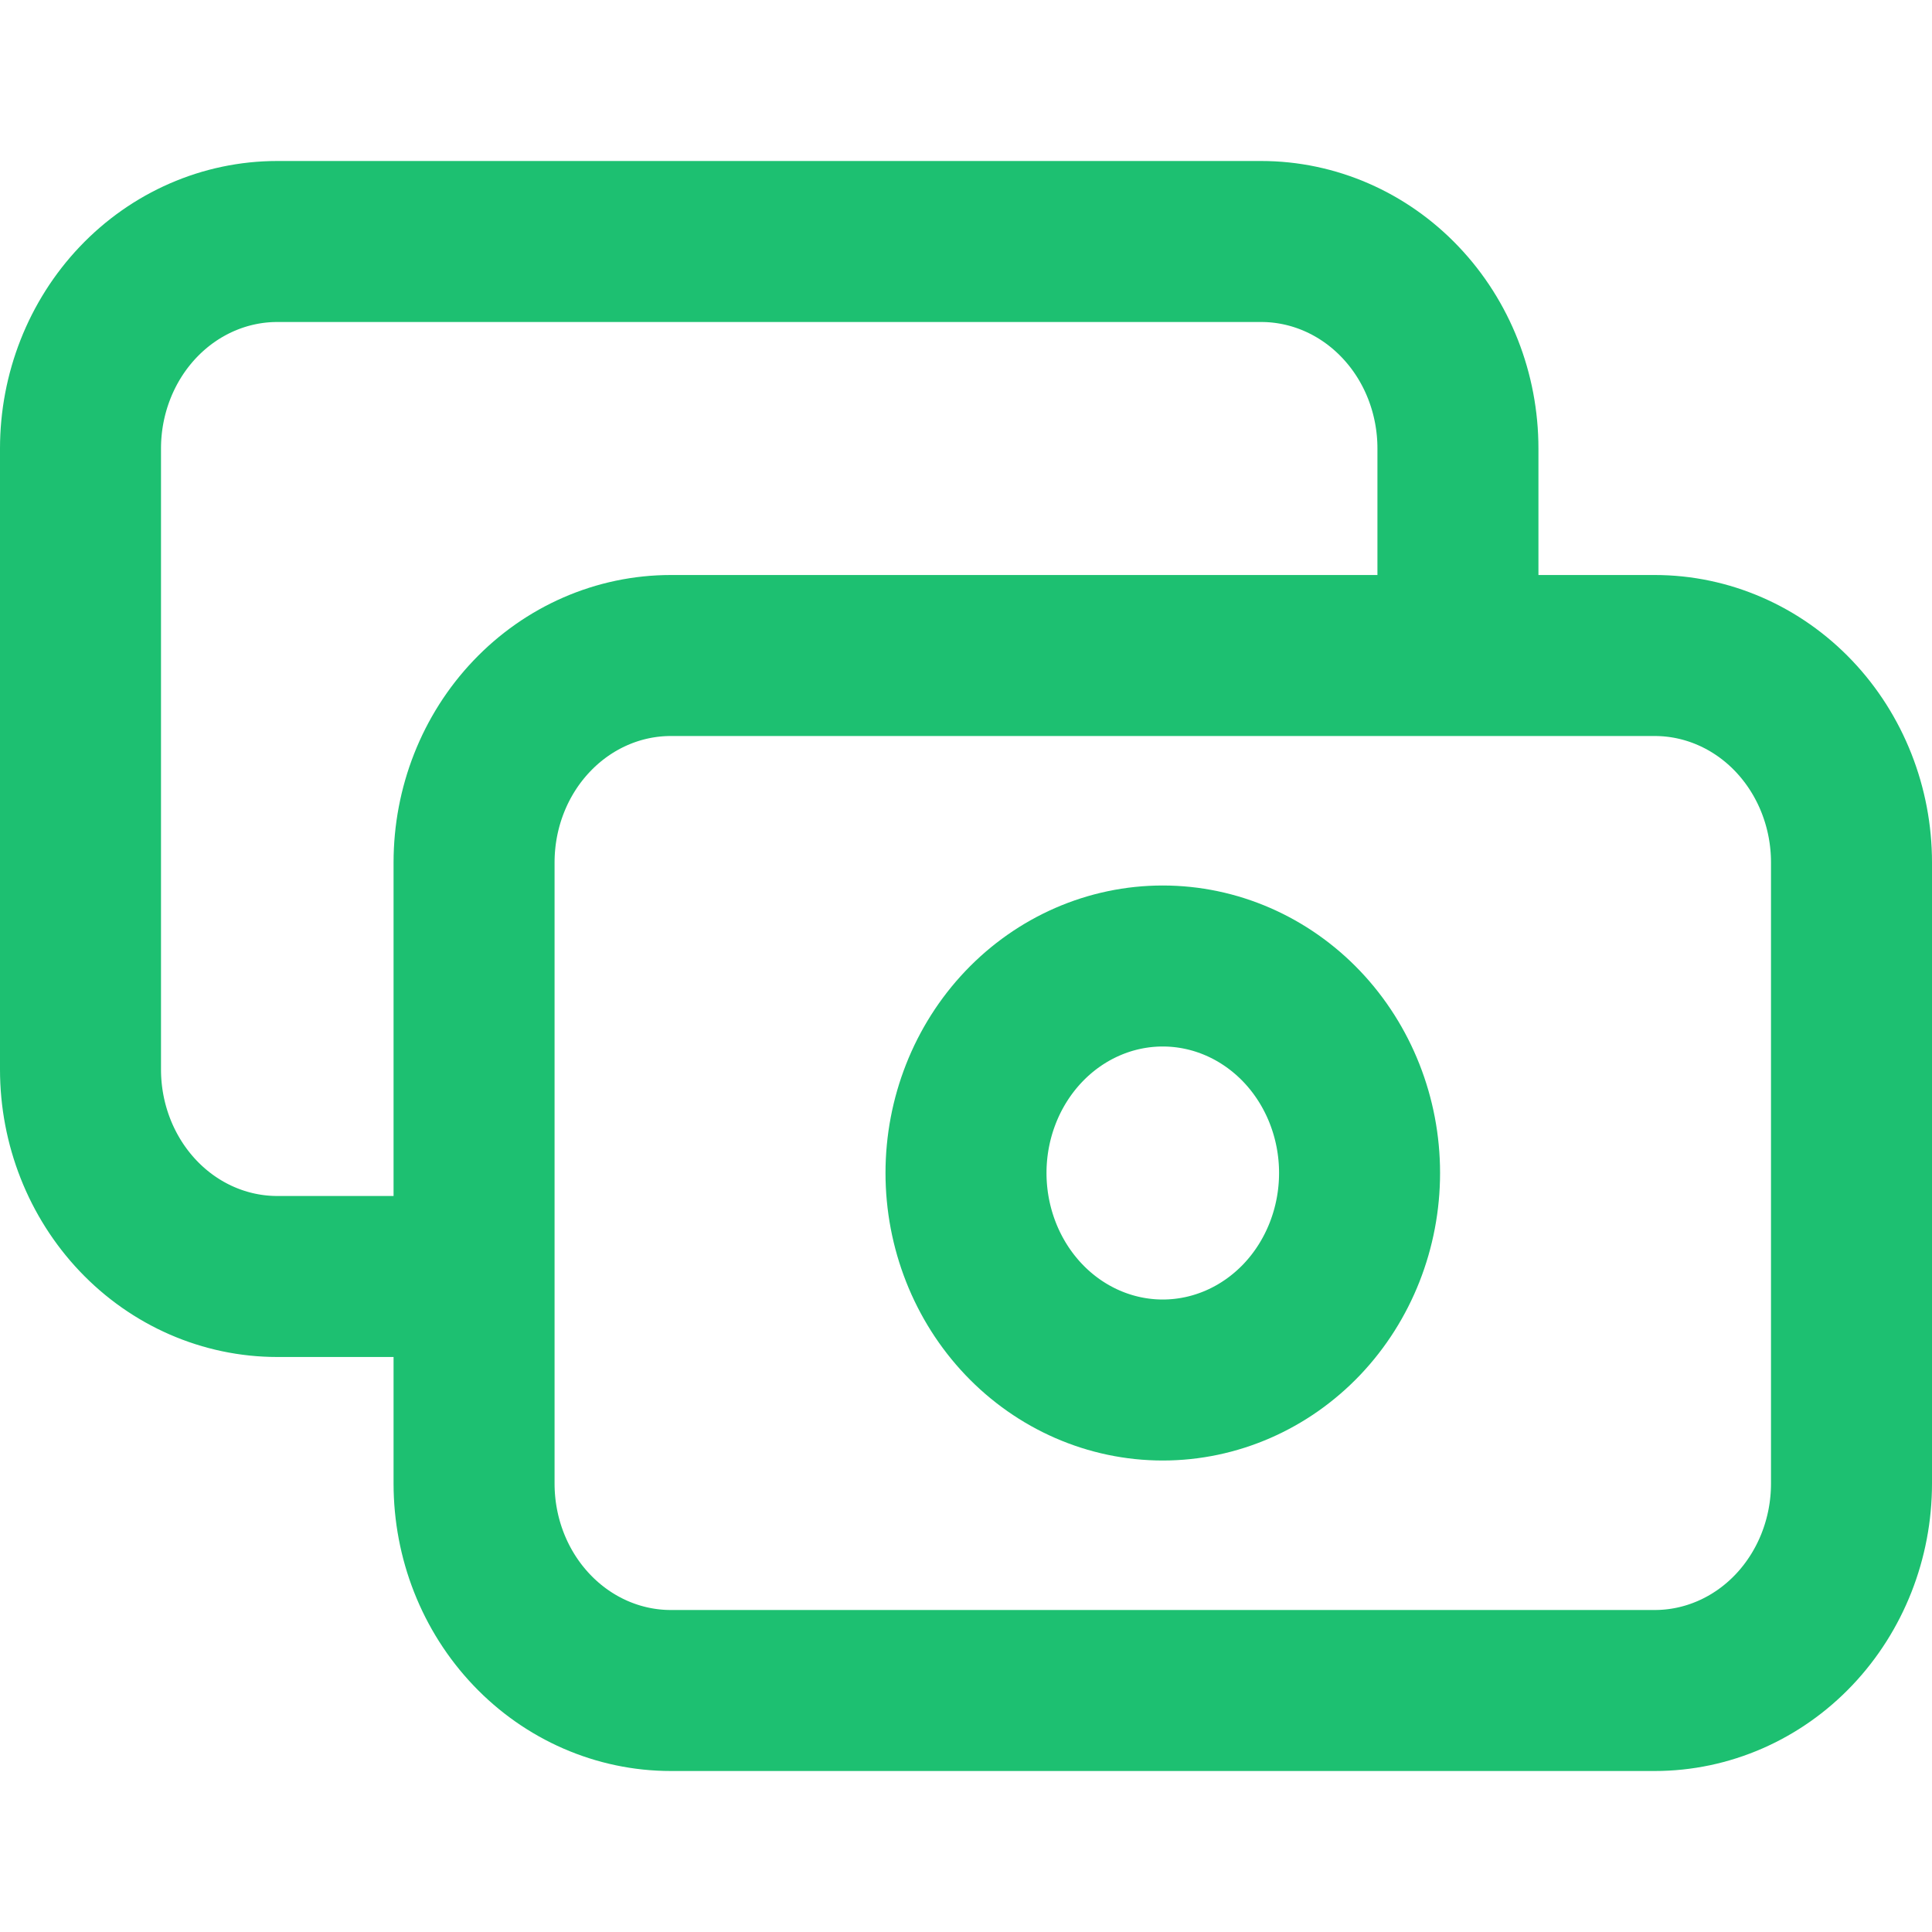
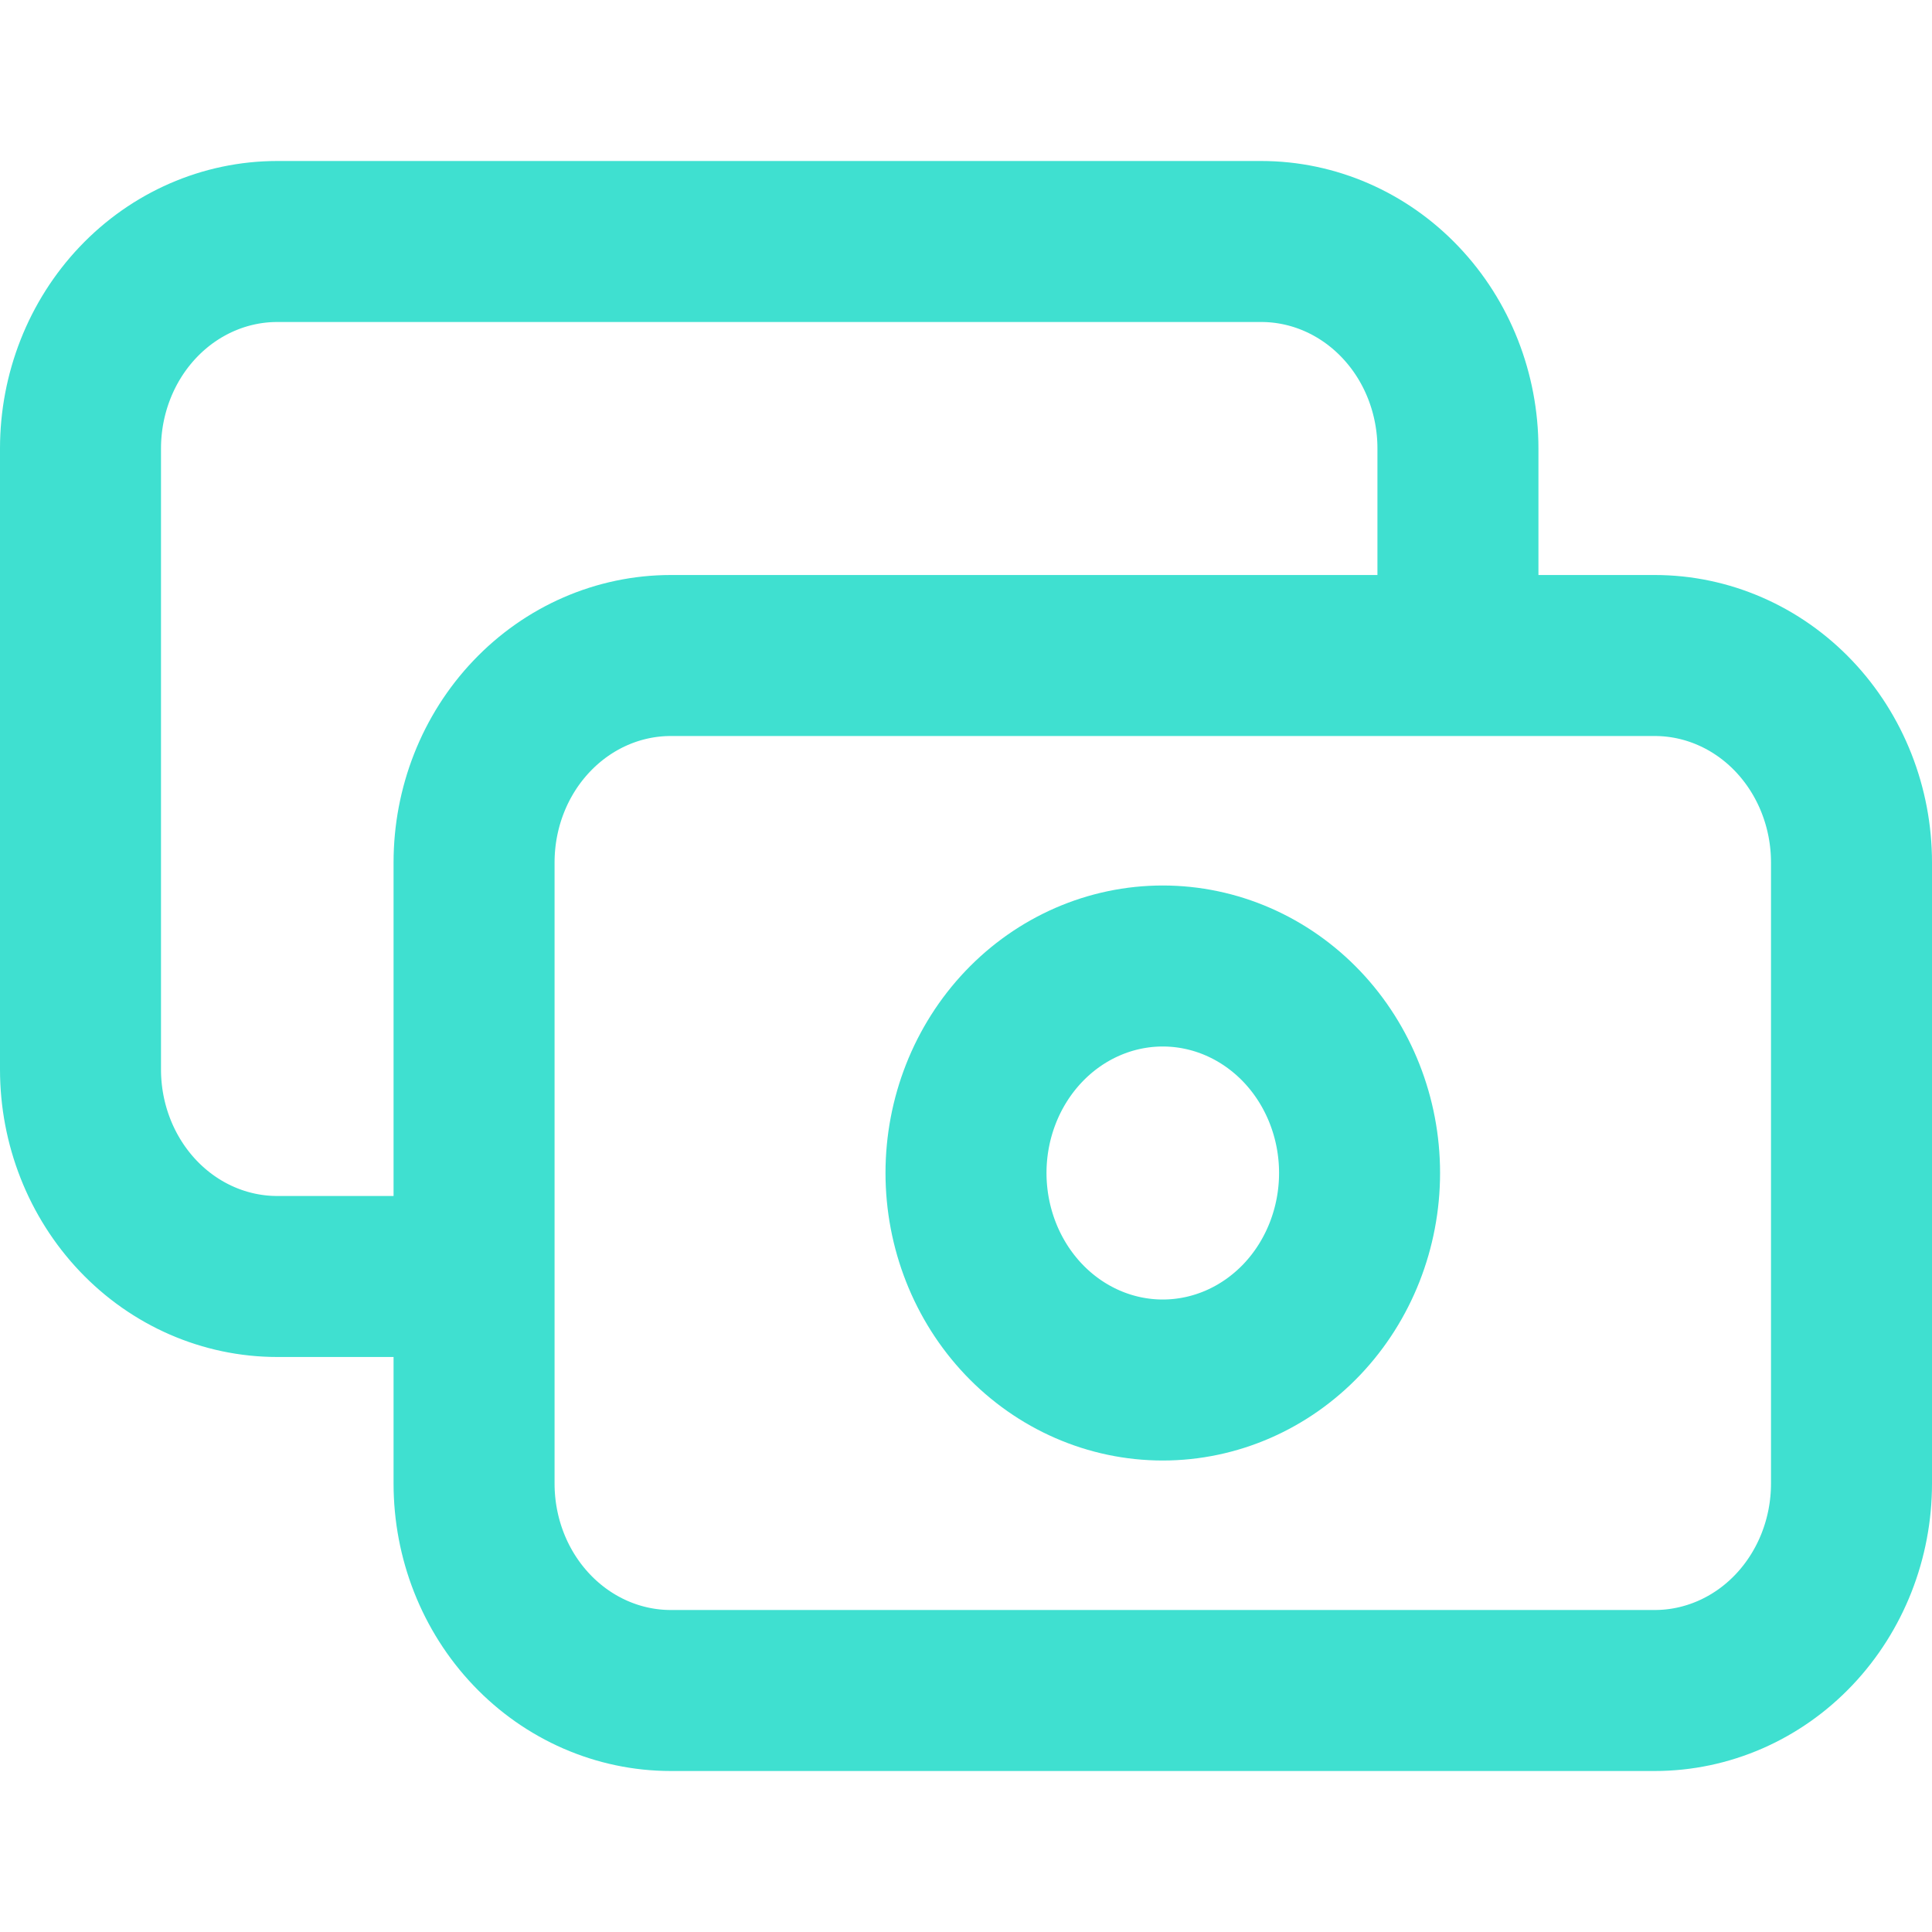
<svg xmlns="http://www.w3.org/2000/svg" width="24" height="24" viewBox="0 0 24 24" fill="none">
-   <path d="M18.111 8.143V5.571C18.111 4.889 17.854 4.235 17.395 3.753C16.937 3.271 16.315 3 15.667 3H3.444C2.796 3 2.174 3.271 1.716 3.753C1.258 4.235 1 4.889 1 5.571V13.286C1 13.968 1.258 14.622 1.716 15.104C2.174 15.586 2.796 15.857 3.444 15.857H5.889M8.333 21H20.556C21.204 21 21.826 20.729 22.284 20.247C22.742 19.765 23 19.111 23 18.429V10.714C23 10.032 22.742 9.378 22.284 8.896C21.826 8.414 21.204 8.143 20.556 8.143H8.333C7.685 8.143 7.063 8.414 6.605 8.896C6.146 9.378 5.889 10.032 5.889 10.714V18.429C5.889 19.111 6.146 19.765 6.605 20.247C7.063 20.729 7.685 21 8.333 21ZM16.889 14.571C16.889 15.253 16.631 15.908 16.173 16.39C15.714 16.872 15.093 17.143 14.444 17.143C13.796 17.143 13.174 16.872 12.716 16.39C12.258 15.908 12 15.253 12 14.571C12 13.889 12.258 13.235 12.716 12.753C13.174 12.271 13.796 12 14.444 12C15.093 12 15.714 12.271 16.173 12.753C16.631 13.235 16.889 13.889 16.889 14.571Z" stroke="#1DC071" stroke-width="2" stroke-linecap="round" stroke-linejoin="round" />
+   <path d="M18.111 8.143V5.571C18.111 4.889 17.854 4.235 17.395 3.753C16.937 3.271 16.315 3 15.667 3H3.444C2.796 3 2.174 3.271 1.716 3.753C1.258 4.235 1 4.889 1 5.571V13.286C1 13.968 1.258 14.622 1.716 15.104C2.174 15.586 2.796 15.857 3.444 15.857H5.889M8.333 21H20.556C21.204 21 21.826 20.729 22.284 20.247C22.742 19.765 23 19.111 23 18.429V10.714C23 10.032 22.742 9.378 22.284 8.896C21.826 8.414 21.204 8.143 20.556 8.143H8.333C7.685 8.143 7.063 8.414 6.605 8.896C6.146 9.378 5.889 10.032 5.889 10.714V18.429C5.889 19.111 6.146 19.765 6.605 20.247C7.063 20.729 7.685 21 8.333 21ZM16.889 14.571C16.889 15.253 16.631 15.908 16.173 16.39C15.714 16.872 15.093 17.143 14.444 17.143C13.796 17.143 13.174 16.872 12.716 16.39C12.258 15.908 12 15.253 12 14.571C12 13.889 12.258 13.235 12.716 12.753C13.174 12.271 13.796 12 14.444 12C15.093 12 15.714 12.271 16.173 12.753C16.631 13.235 16.889 13.889 16.889 14.571Z" stroke="#3FE0D0" stroke-width="2" stroke-linecap="round" stroke-linejoin="round" />
</svg>
